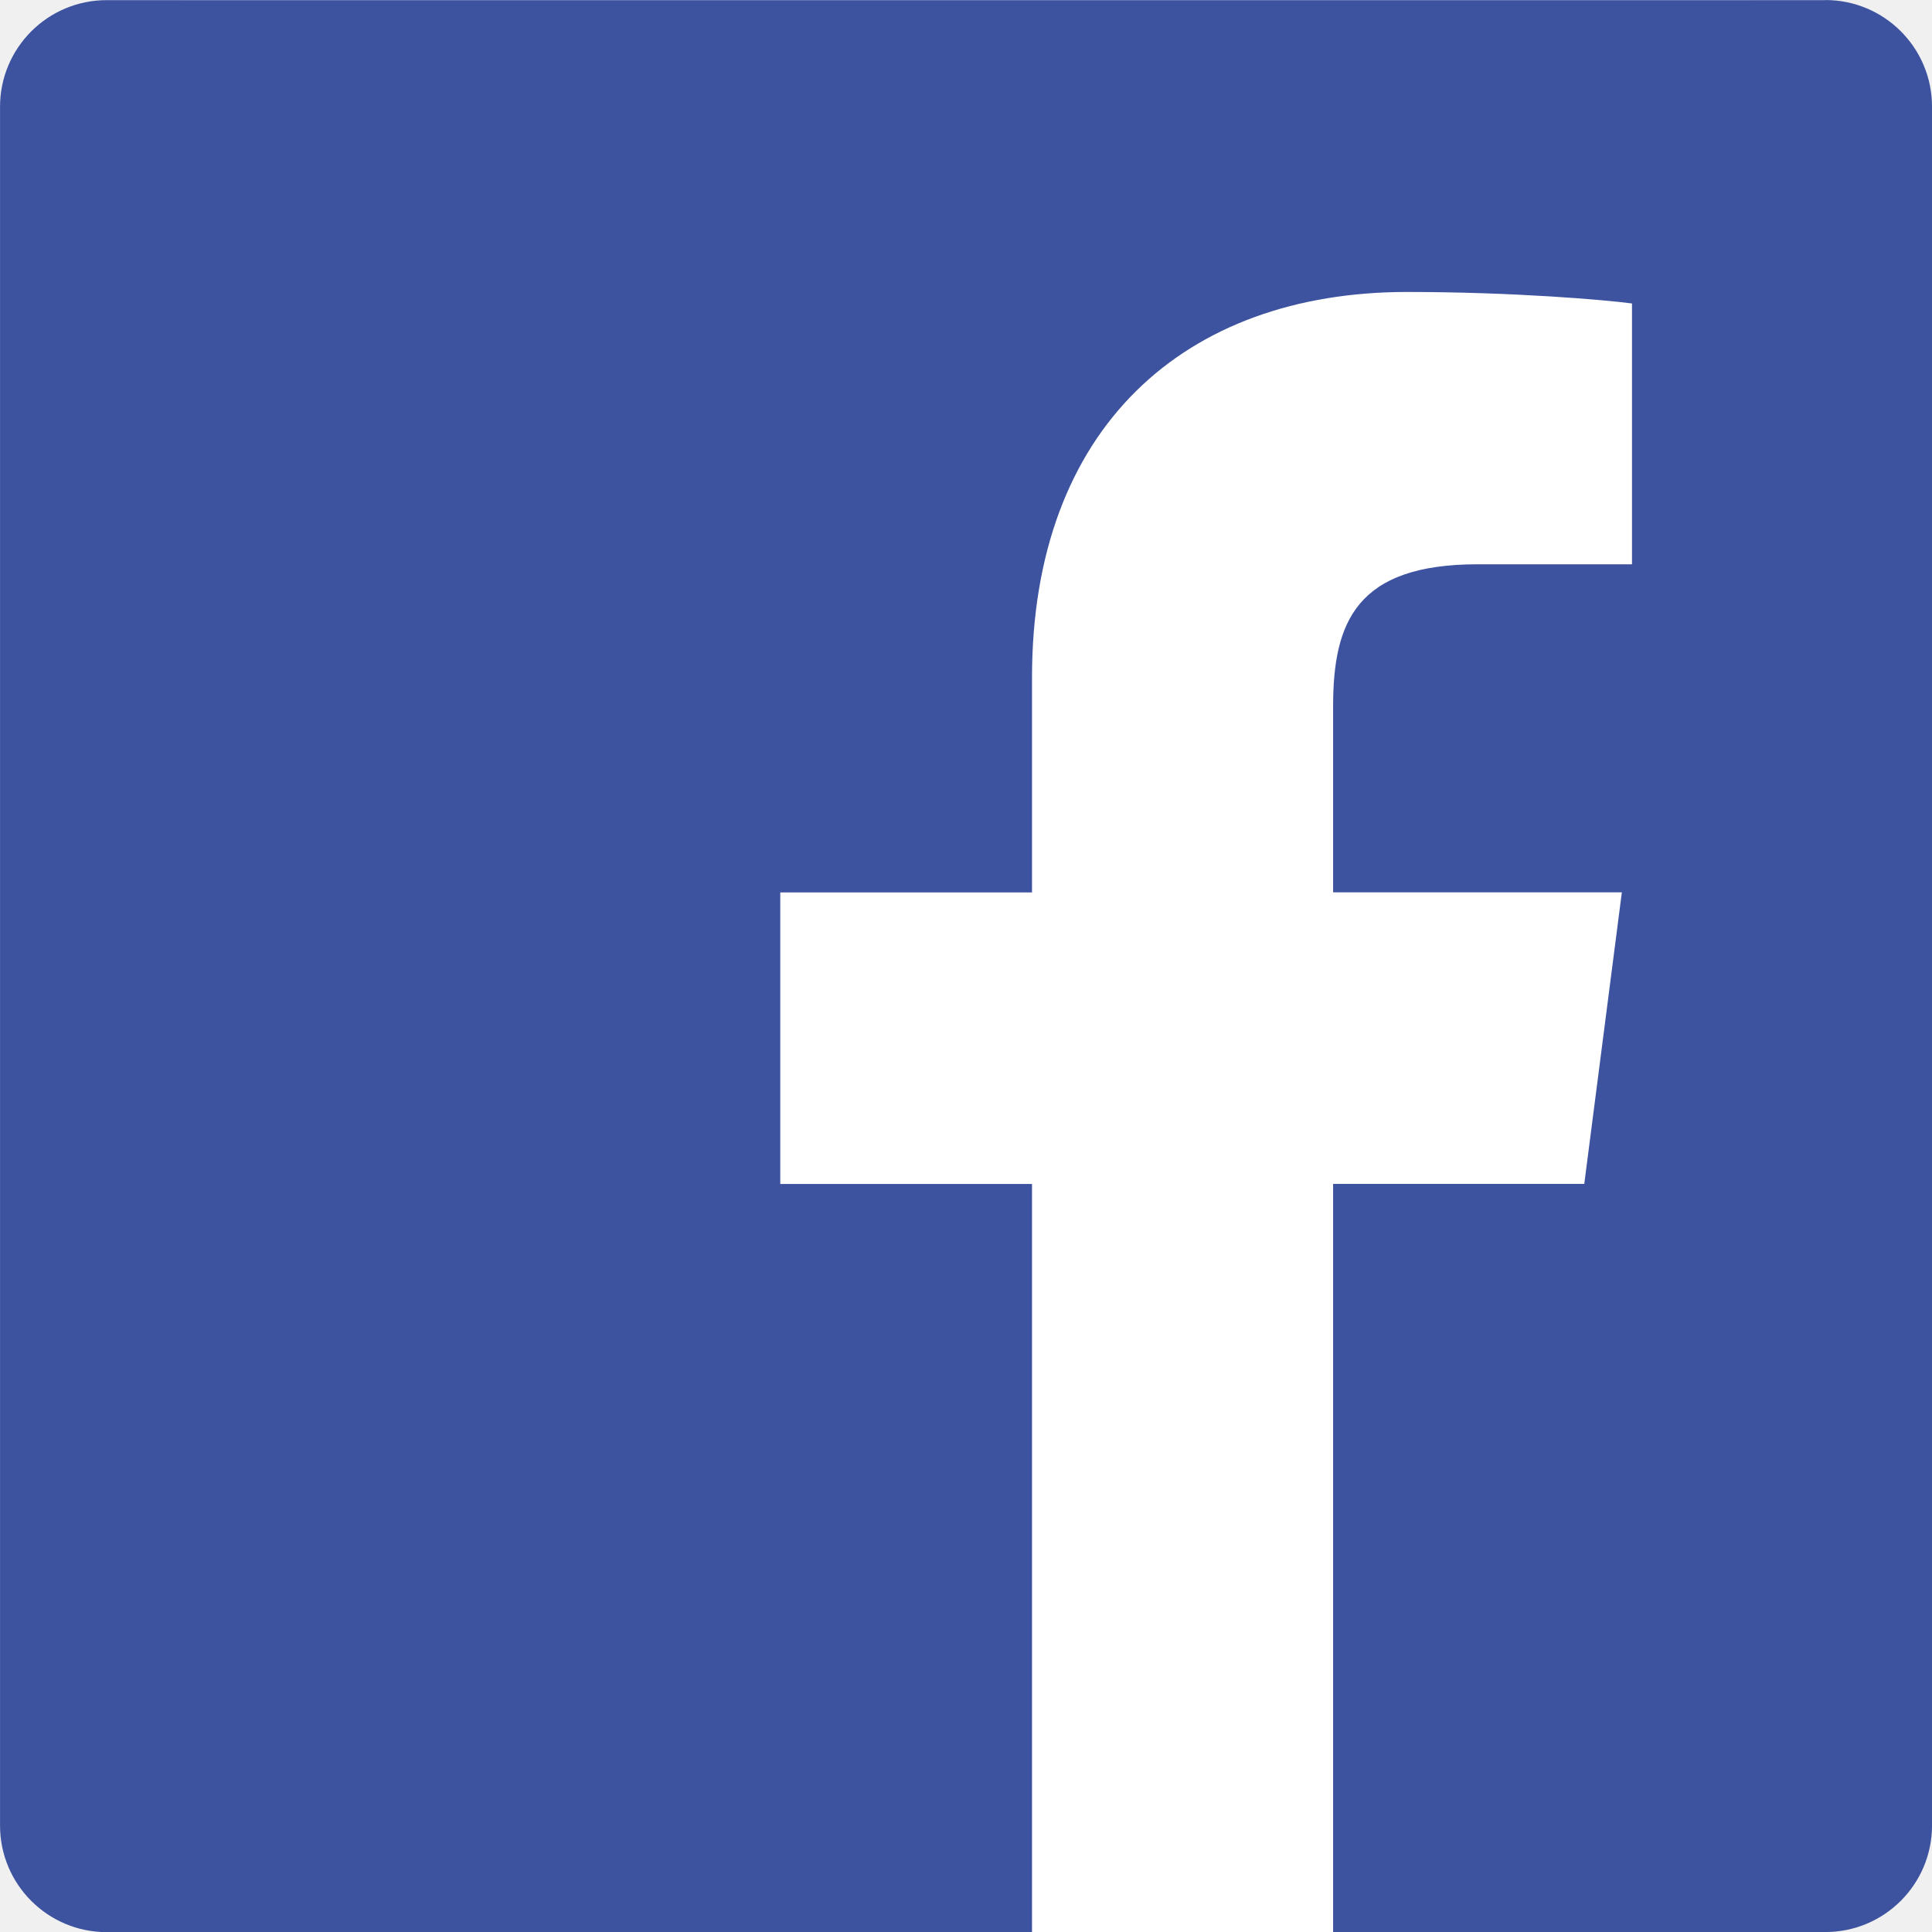
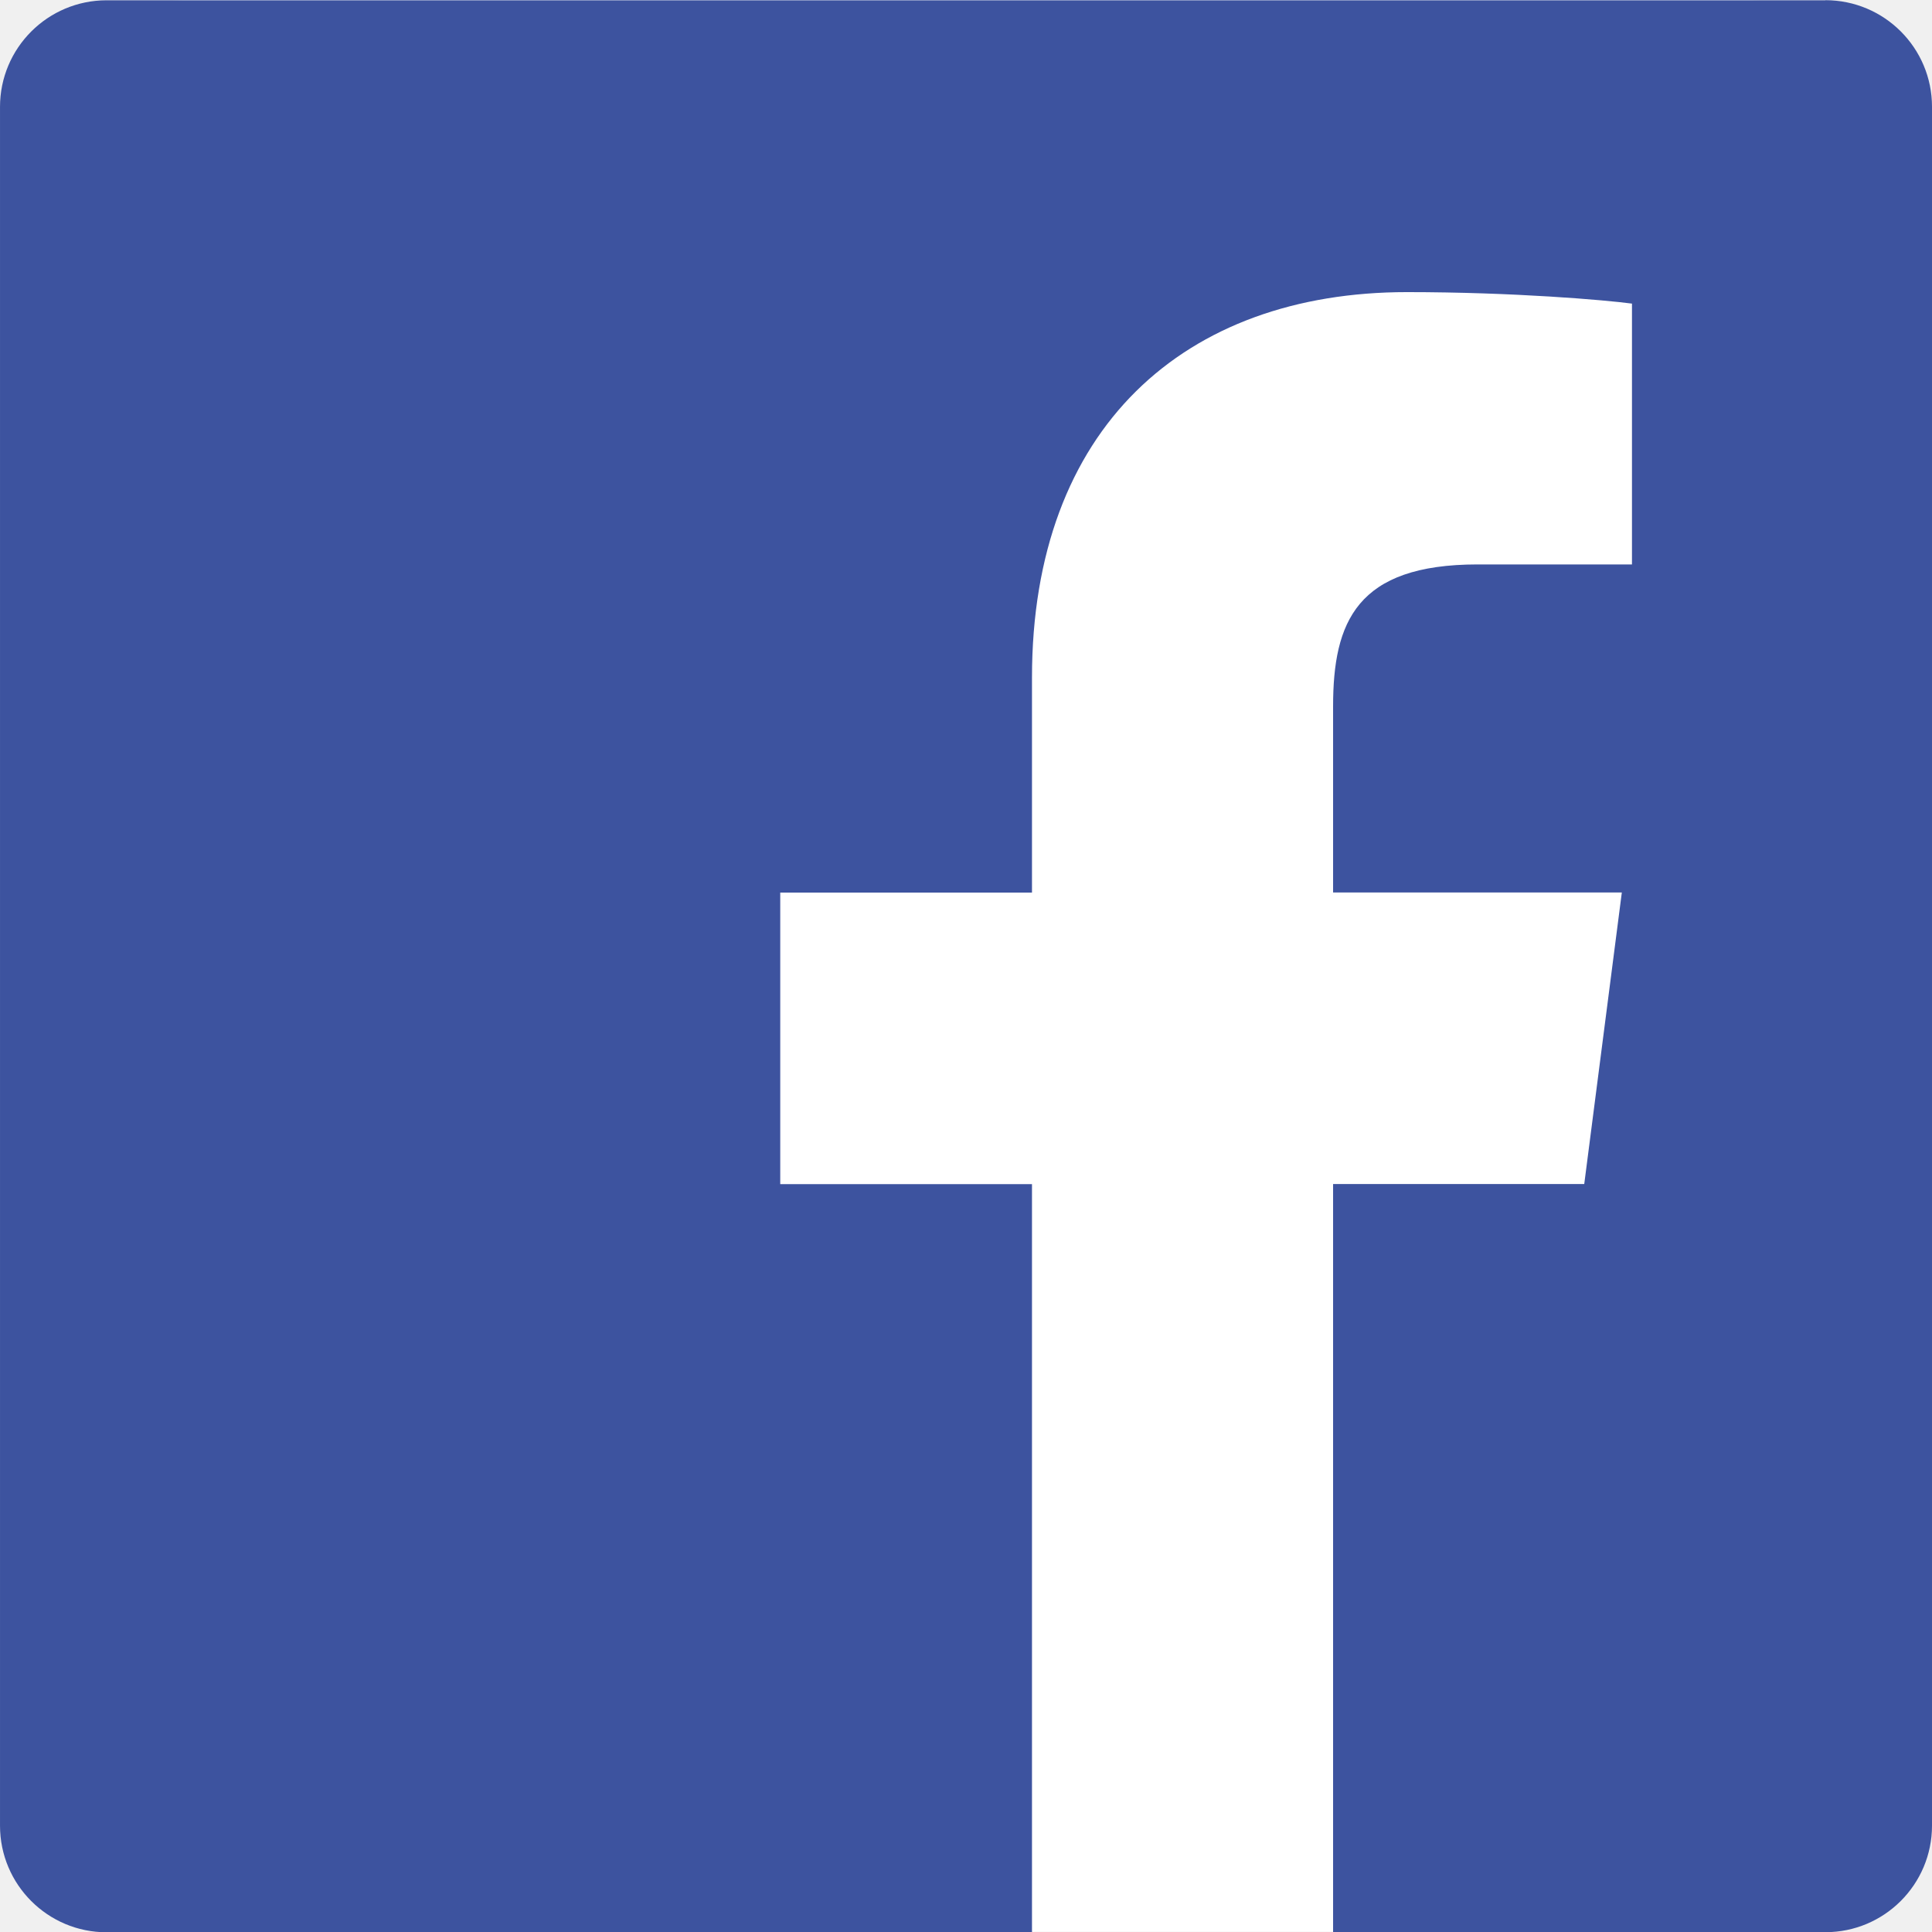
- <svg xmlns="http://www.w3.org/2000/svg" xmlns:xlink="http://www.w3.org/1999/xlink" version="1.1" width="64" height="64" id="svg6146">
-   <defs id="defs6148">
-     <linearGradient y2="-231.952" x2="1316.665" y1="231.071" x1="1316.665" gradientTransform="matrix(0.05954747,0,0,0.05954747,-42.21895,13.81212)" gradientUnits="userSpaceOnUse" id="linearGradient24641-6" xlink:href="#linearGradient4920-2-0" />
-     <linearGradient id="linearGradient4920-2-0">
-       <stop style="stop-color:#449a34;stop-opacity:1;" offset="0" id="stop4922-7-3" />
-       <stop style="stop-color:#62b84a;stop-opacity:1" offset="1" id="stop4924-6-6" />
-     </linearGradient>
-     <linearGradient y2="-231.952" x2="1316.665" y1="231.071" x1="1316.665" gradientTransform="matrix(0.05954747,0,0,0.05954747,-42.21895,13.81212)" gradientUnits="userSpaceOnUse" id="linearGradient9608" xlink:href="#linearGradient4920-2-0" />
-   </defs>
-   <g transform="matrix(3.199997,0,0,3.199997,845.2451,-5083.882)" id="g4934-3">
-     <rect style="fill:#ffffff;fill-opacity:1;stroke:none" id="rect4936-4" width="20" height="20" x="-264.139" y="1588.715" ry="2" />
-     <path id="path8312" style="fill:#3d539f;fill-opacity:1;fill-rule:nonzero;stroke:none" d="m -245.243,1588.716 -17.792,0 c -0.61,0 -1.104,0.494 -1.104,1.104 l 0,17.792 c 0,0.61 0.494,1.104 1.104,1.104 l 9.579,0 0,-7.745 -2.606,0 0,-3.018 2.606,0 0,-2.226 c 0,-2.583 1.578,-3.99 3.882,-3.99 1.104,0 2.053,0.082 2.329,0.119 l 0,2.7 -1.598,0 c -1.253,0 -1.496,0.596 -1.496,1.469 l 0,1.927 2.989,0 -0.389,3.018 -2.6,0 0,7.745 5.096,0 c 0.61,0 1.104,-0.494 1.104,-1.104 l 0,-17.792 c 0,-0.61 -0.494,-1.104 -1.104,-1.104" />
+ <svg xmlns="http://www.w3.org/2000/svg" viewBox="0 0 64 64">
+   <defs />
+   <g transform="matrix(3.2 0 0 3.2 845.2451 -5083.882)">
+     <path fill="#fff" d="m-262.139,1588.71h16a2,2 0 0,1 2,2v16a2,2 0 0,1 -2,2h-16a2,2 0 0,1 -2-2v-16a2,2 0 0,1 2-2" />
+     <path fill="#3d539f" d="m-245.243,1588.716-17.792,0c-.61,0-1.104,.494-1.104,1.104v17.792c0,.61 .494,1.104 1.104,1.104h9.579v-7.745h-2.606v-3.018h2.606v-2.226c0-2.583 1.578-3.99 3.882-3.99 1.104,0 2.053,.082 2.329,.119v2.7h-1.598c-1.253,0-1.496,.596-1.496,1.469v1.927h2.989l-.389,3.018h-2.6v7.745h5.096c.61,0 1.104-.494 1.104-1.104v-17.792c0-.61-.494-1.104-1.104-1.104" />
  </g>
</svg>
